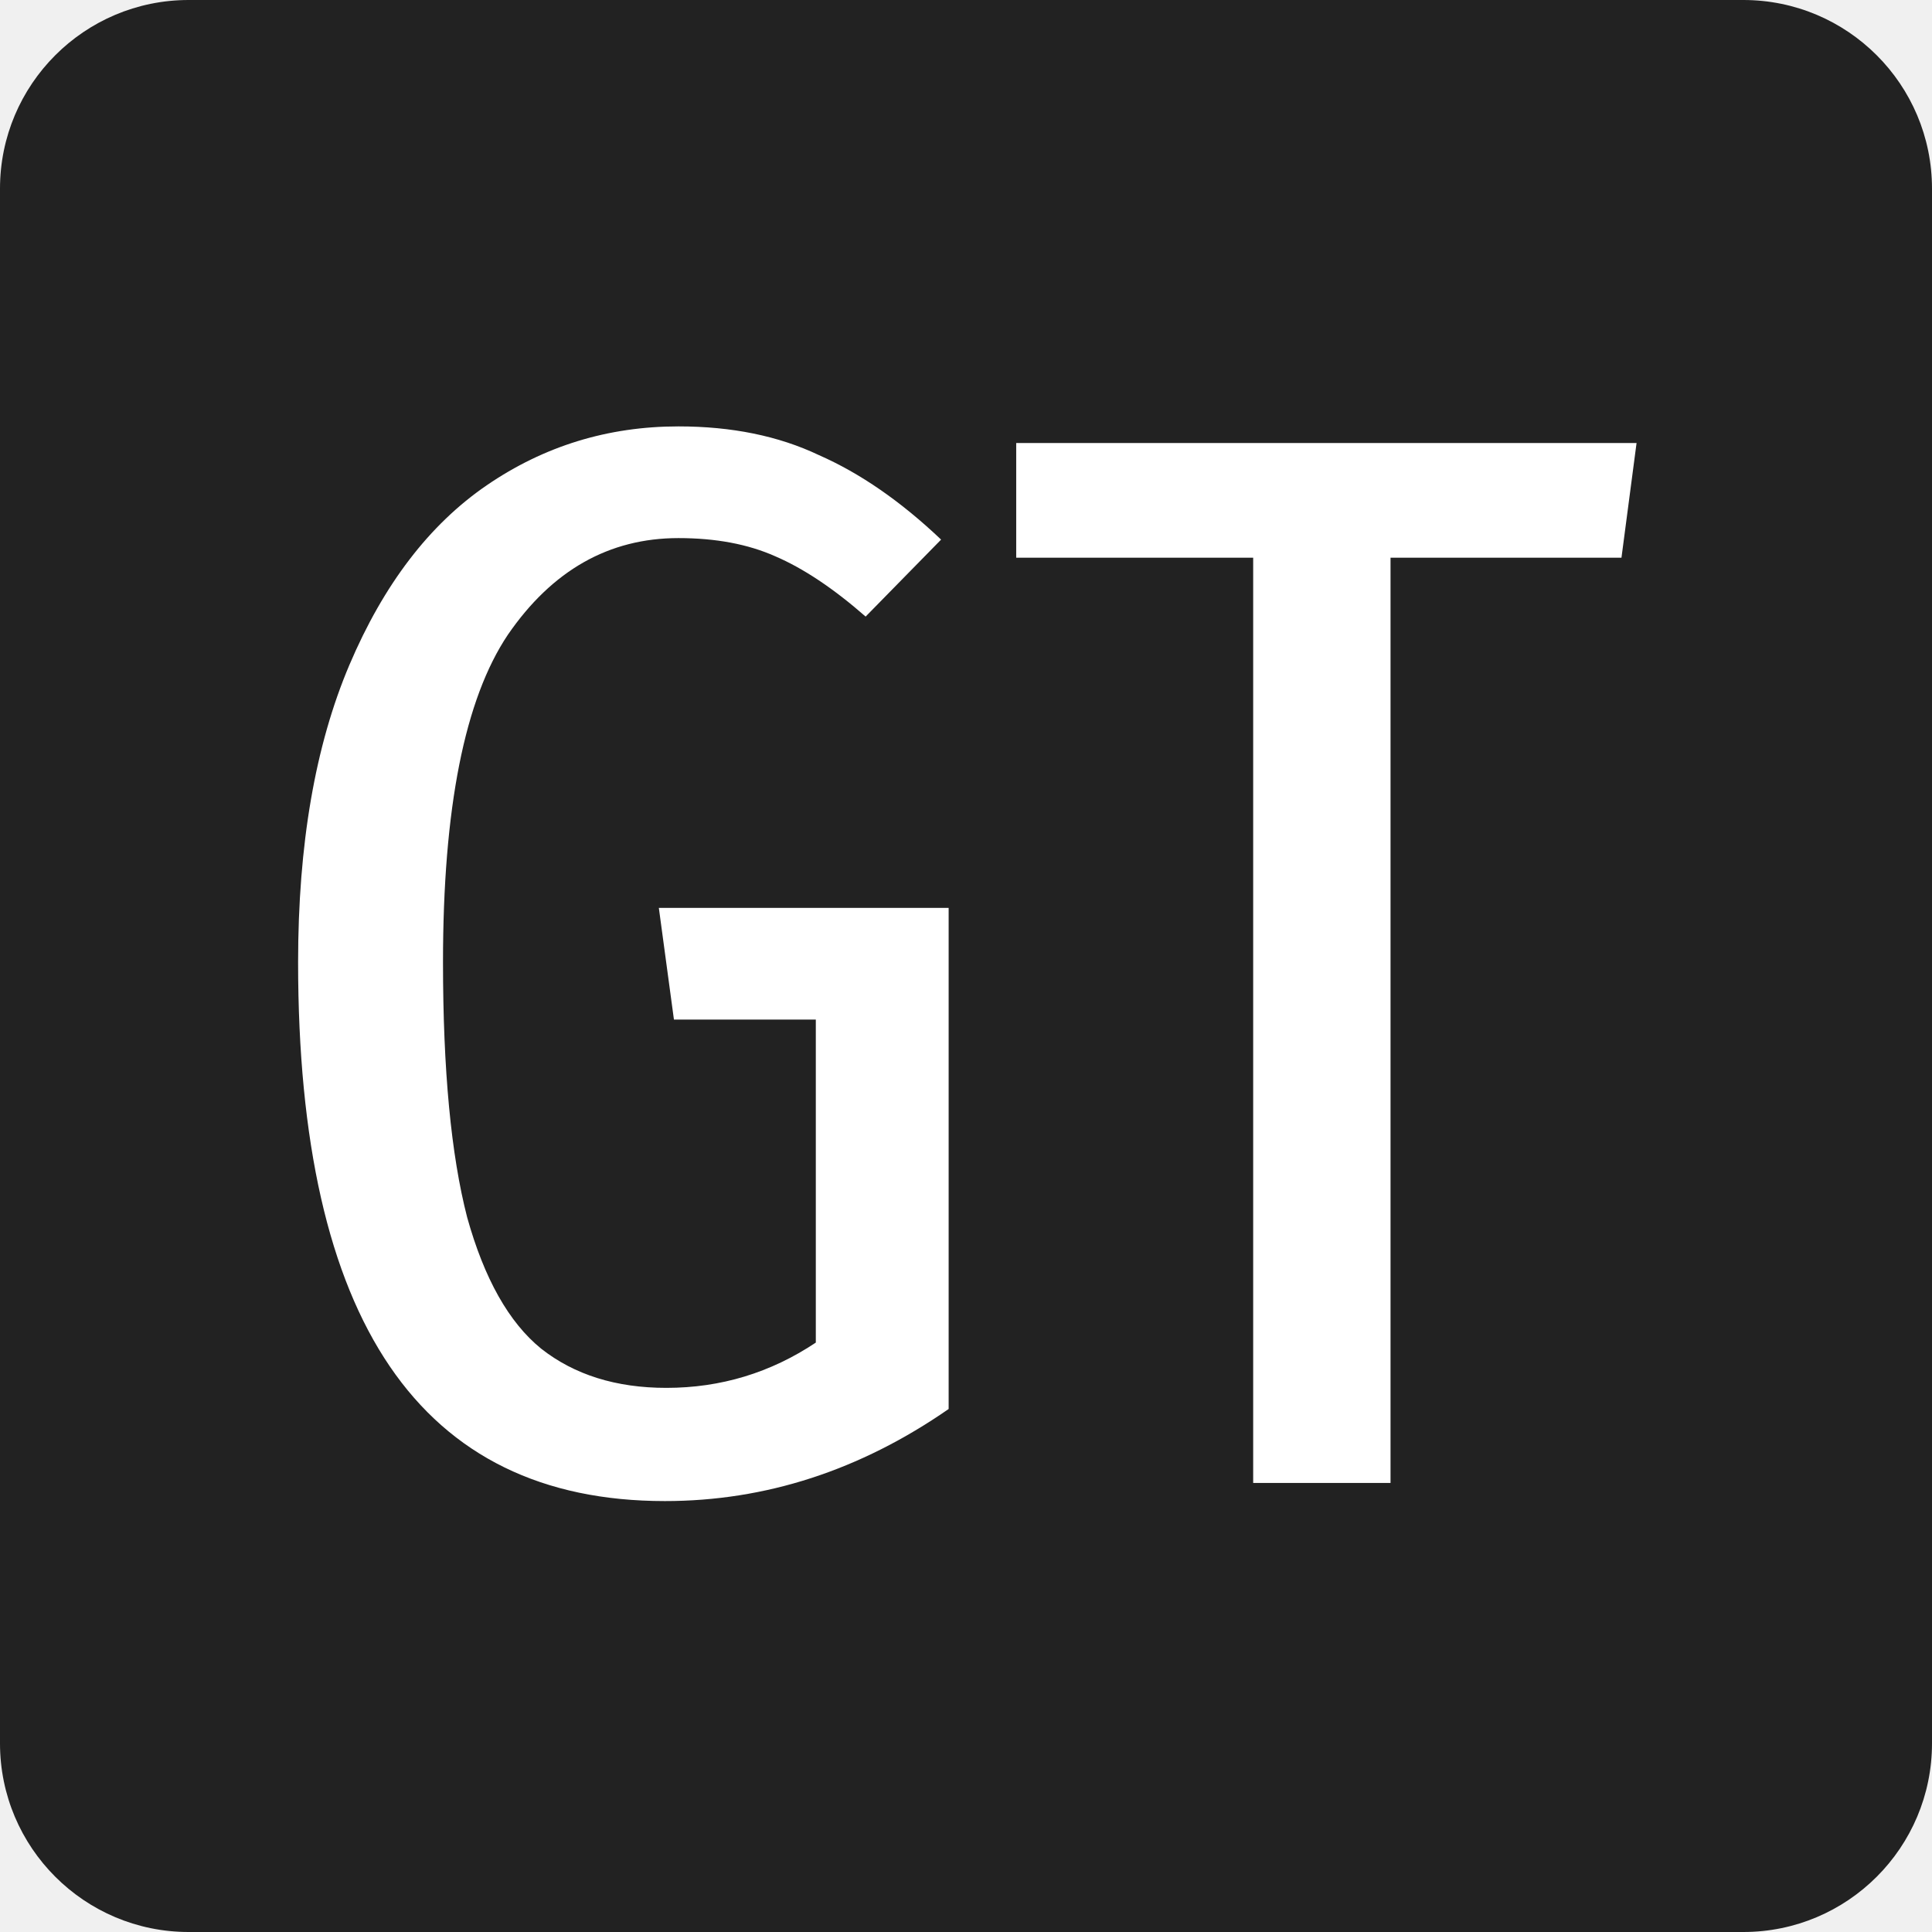
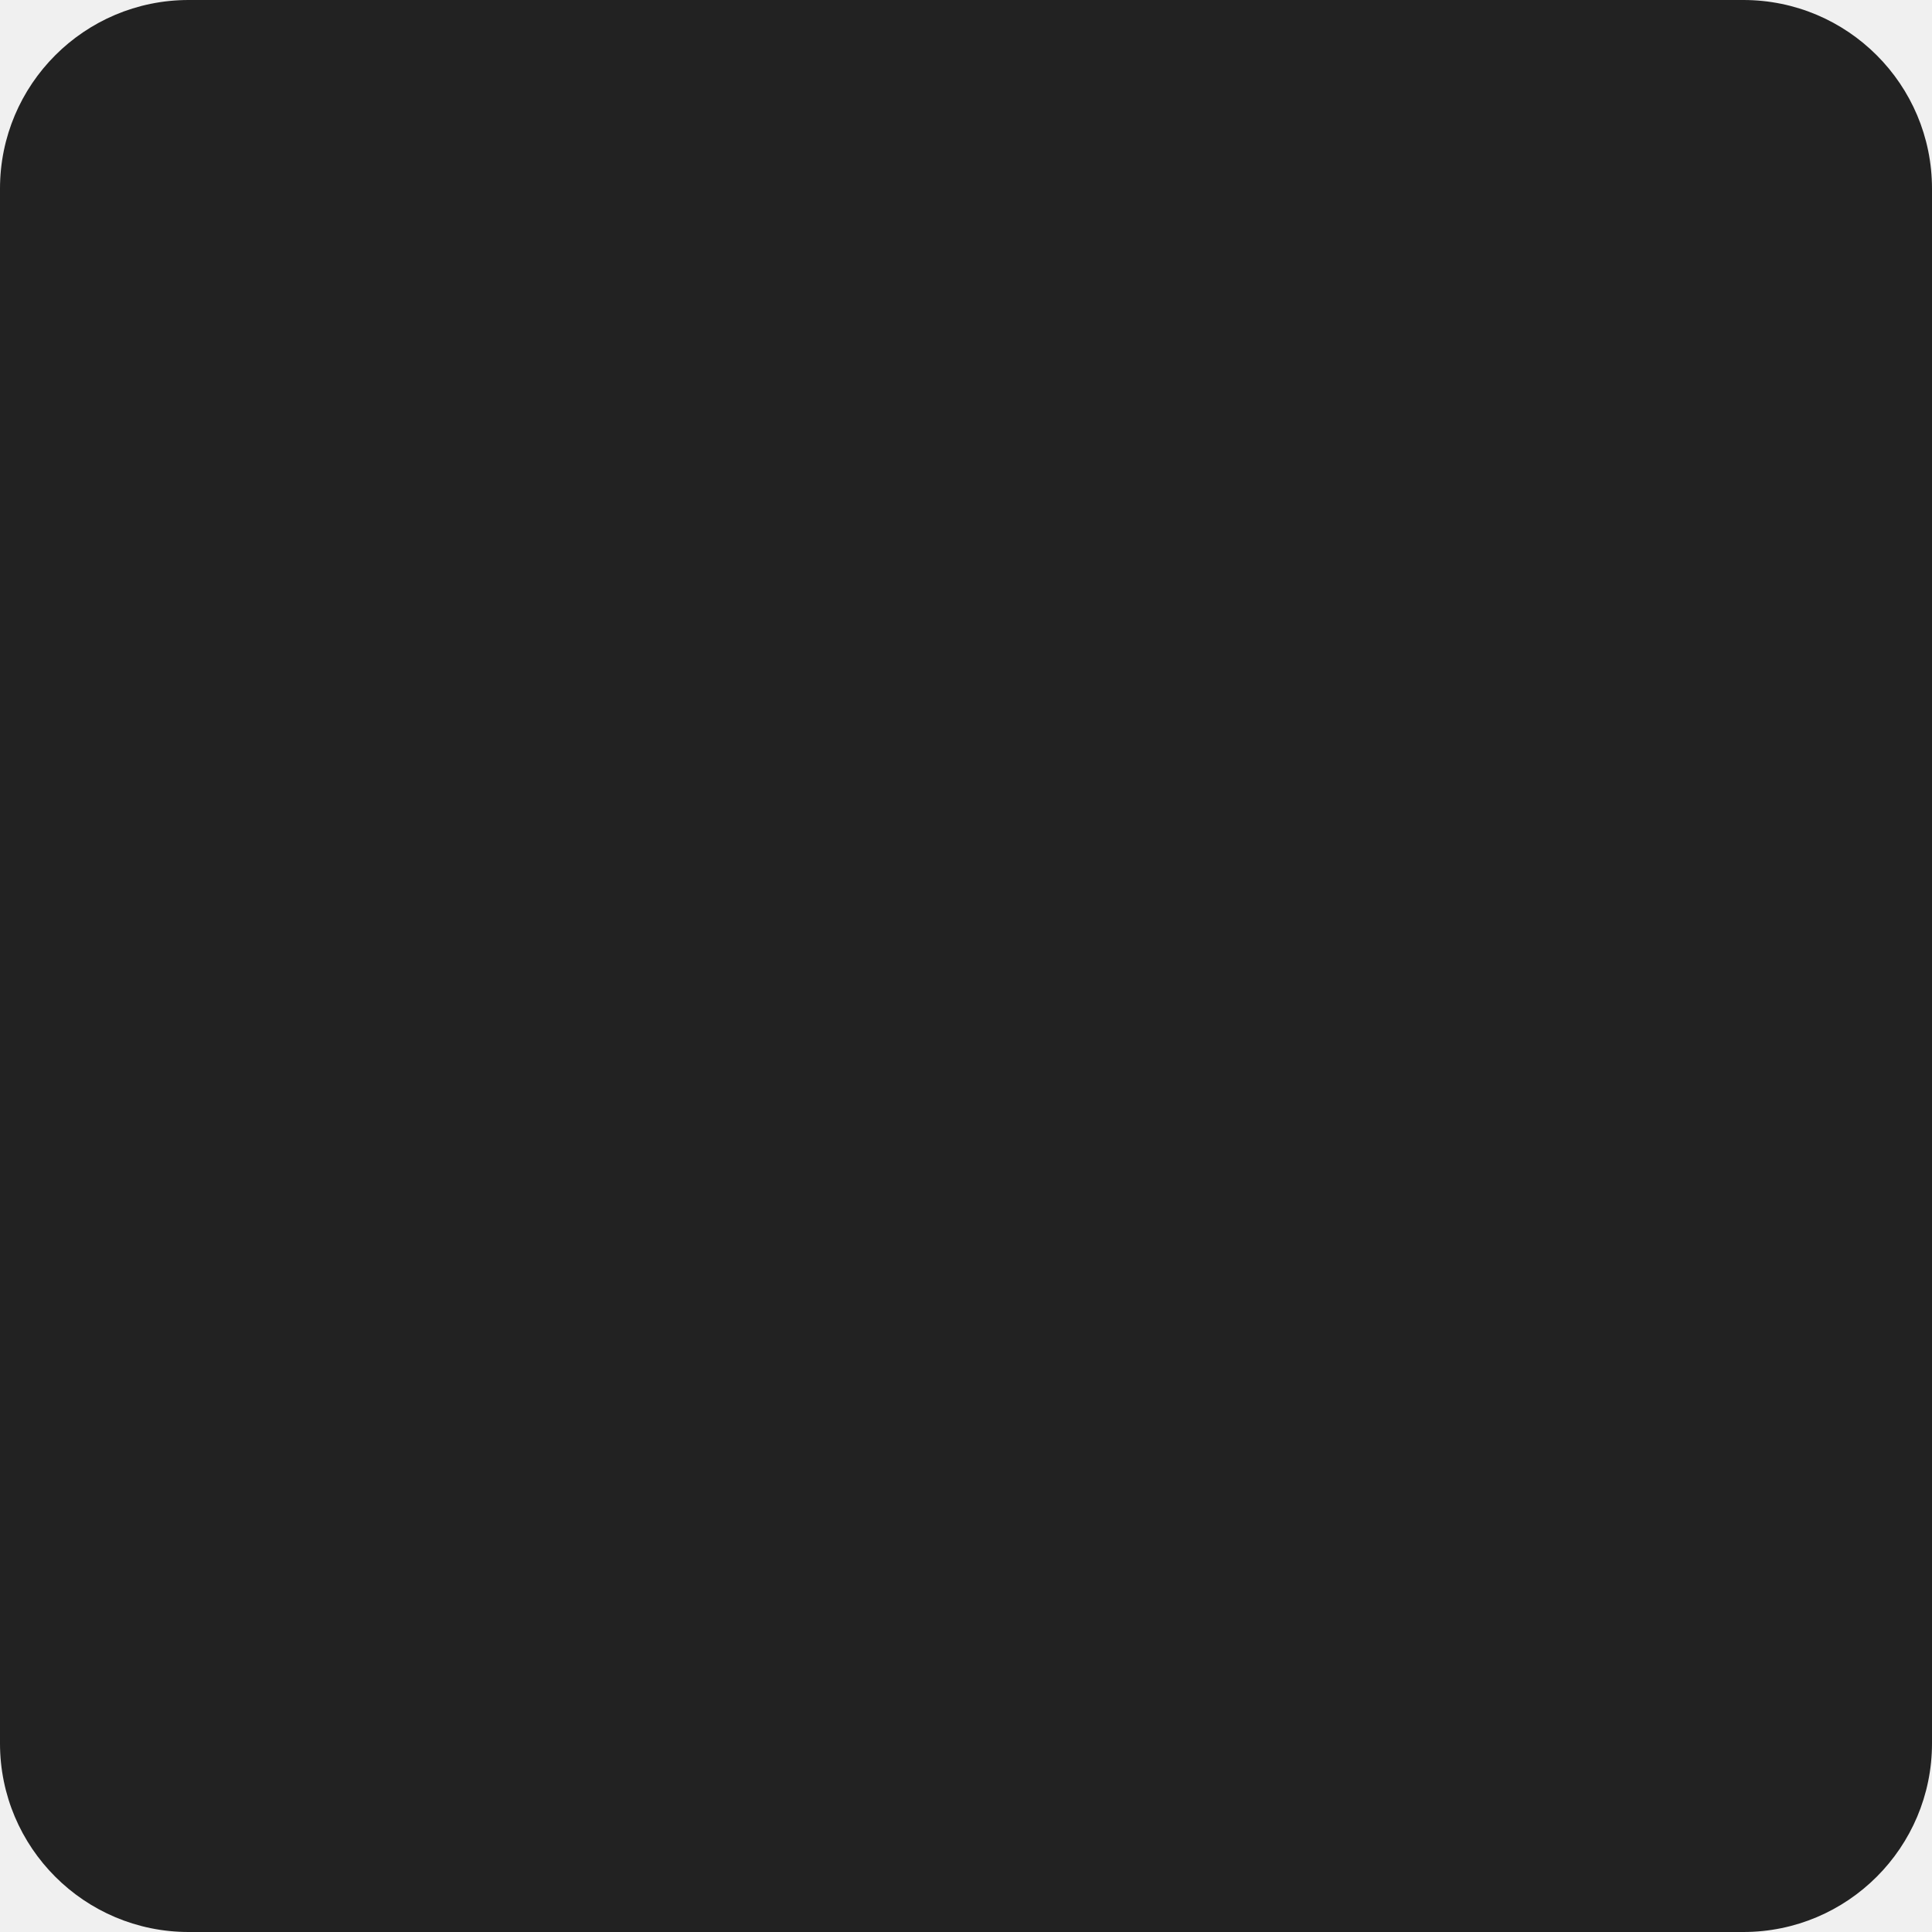
<svg xmlns="http://www.w3.org/2000/svg" width="512" height="512" viewBox="0 0 512 512" fill="none">
-   <rect width="512" height="512" rx="50" fill="#222222" />
-   <path d="M179.8 113C193.933 113 206.333 115.533 217 120.6C227.933 125.4 238.733 132.867 249.4 143L229.4 163.4C220.867 155.933 212.867 150.6 205.4 147.4C198.2 144.2 189.667 142.6 179.8 142.6C161.4 142.6 146.333 151.133 134.6 168.2C123.133 185.267 117.4 214.2 117.4 255C117.4 283.533 119.533 306.067 123.8 322.6C128.333 338.867 134.867 350.467 143.4 357.4C152.2 364.333 163.267 367.8 176.6 367.8C191 367.8 204.2 363.8 216.2 355.8V270.2H178.6L174.6 240.6H251.4V373.4C227.933 389.667 202.867 397.8 176.2 397.8C111.4 397.8 79 350.2 79 255C79 223.8 83.533 197.533 92.6 176.2C101.667 154.867 113.8 139 129 128.6C144.2 118.2 161.133 113 179.8 113Z" fill="white" />
-   <path d="M433.706 117.4L429.706 147.8H368.506V393H332.106V147.8H269.306V117.4H433.706Z" fill="white" />
+   <style>
+ :root {color-scheme: light dark;}
+ .back { fill: light-dark(#2F2F2F, #EEEEEE) }
+ .text { fill: light-dark(#EEEEEE, #2F2F2F) }
+ </style>
+   <rect width="512" height="512" rx="50" fill="#222222" class="back" />
+   <path d="M179.8 113C193.933 113 206.333 115.533 217 120.6C227.933 125.4 238.733 132.867 249.4 143L229.4 163.4C220.867 155.933 212.867 150.6 205.4 147.4C198.2 144.2 189.667 142.6 179.8 142.6C161.4 142.6 146.333 151.133 134.6 168.2C123.133 185.267 117.4 214.2 117.4 255C117.4 283.533 119.533 306.067 123.8 322.6C128.333 338.867 134.867 350.467 143.4 357.4C152.2 364.333 163.267 367.8 176.6 367.8C191 367.8 204.2 363.8 216.2 355.8V270.2H178.6L174.6 240.6H251.4V373.4C227.933 389.667 202.867 397.8 176.2 397.8C111.4 397.8 79 350.2 79 255C79 223.8 83.533 197.533 92.6 176.2C101.667 154.867 113.8 139 129 128.6C144.2 118.2 161.133 113 179.8 113Z" class="text" />
+   <path d="M433.706 117.4L429.706 147.8H368.506V393H332.106V147.8H269.306V117.4H433.706Z" class="text" />
</svg>
